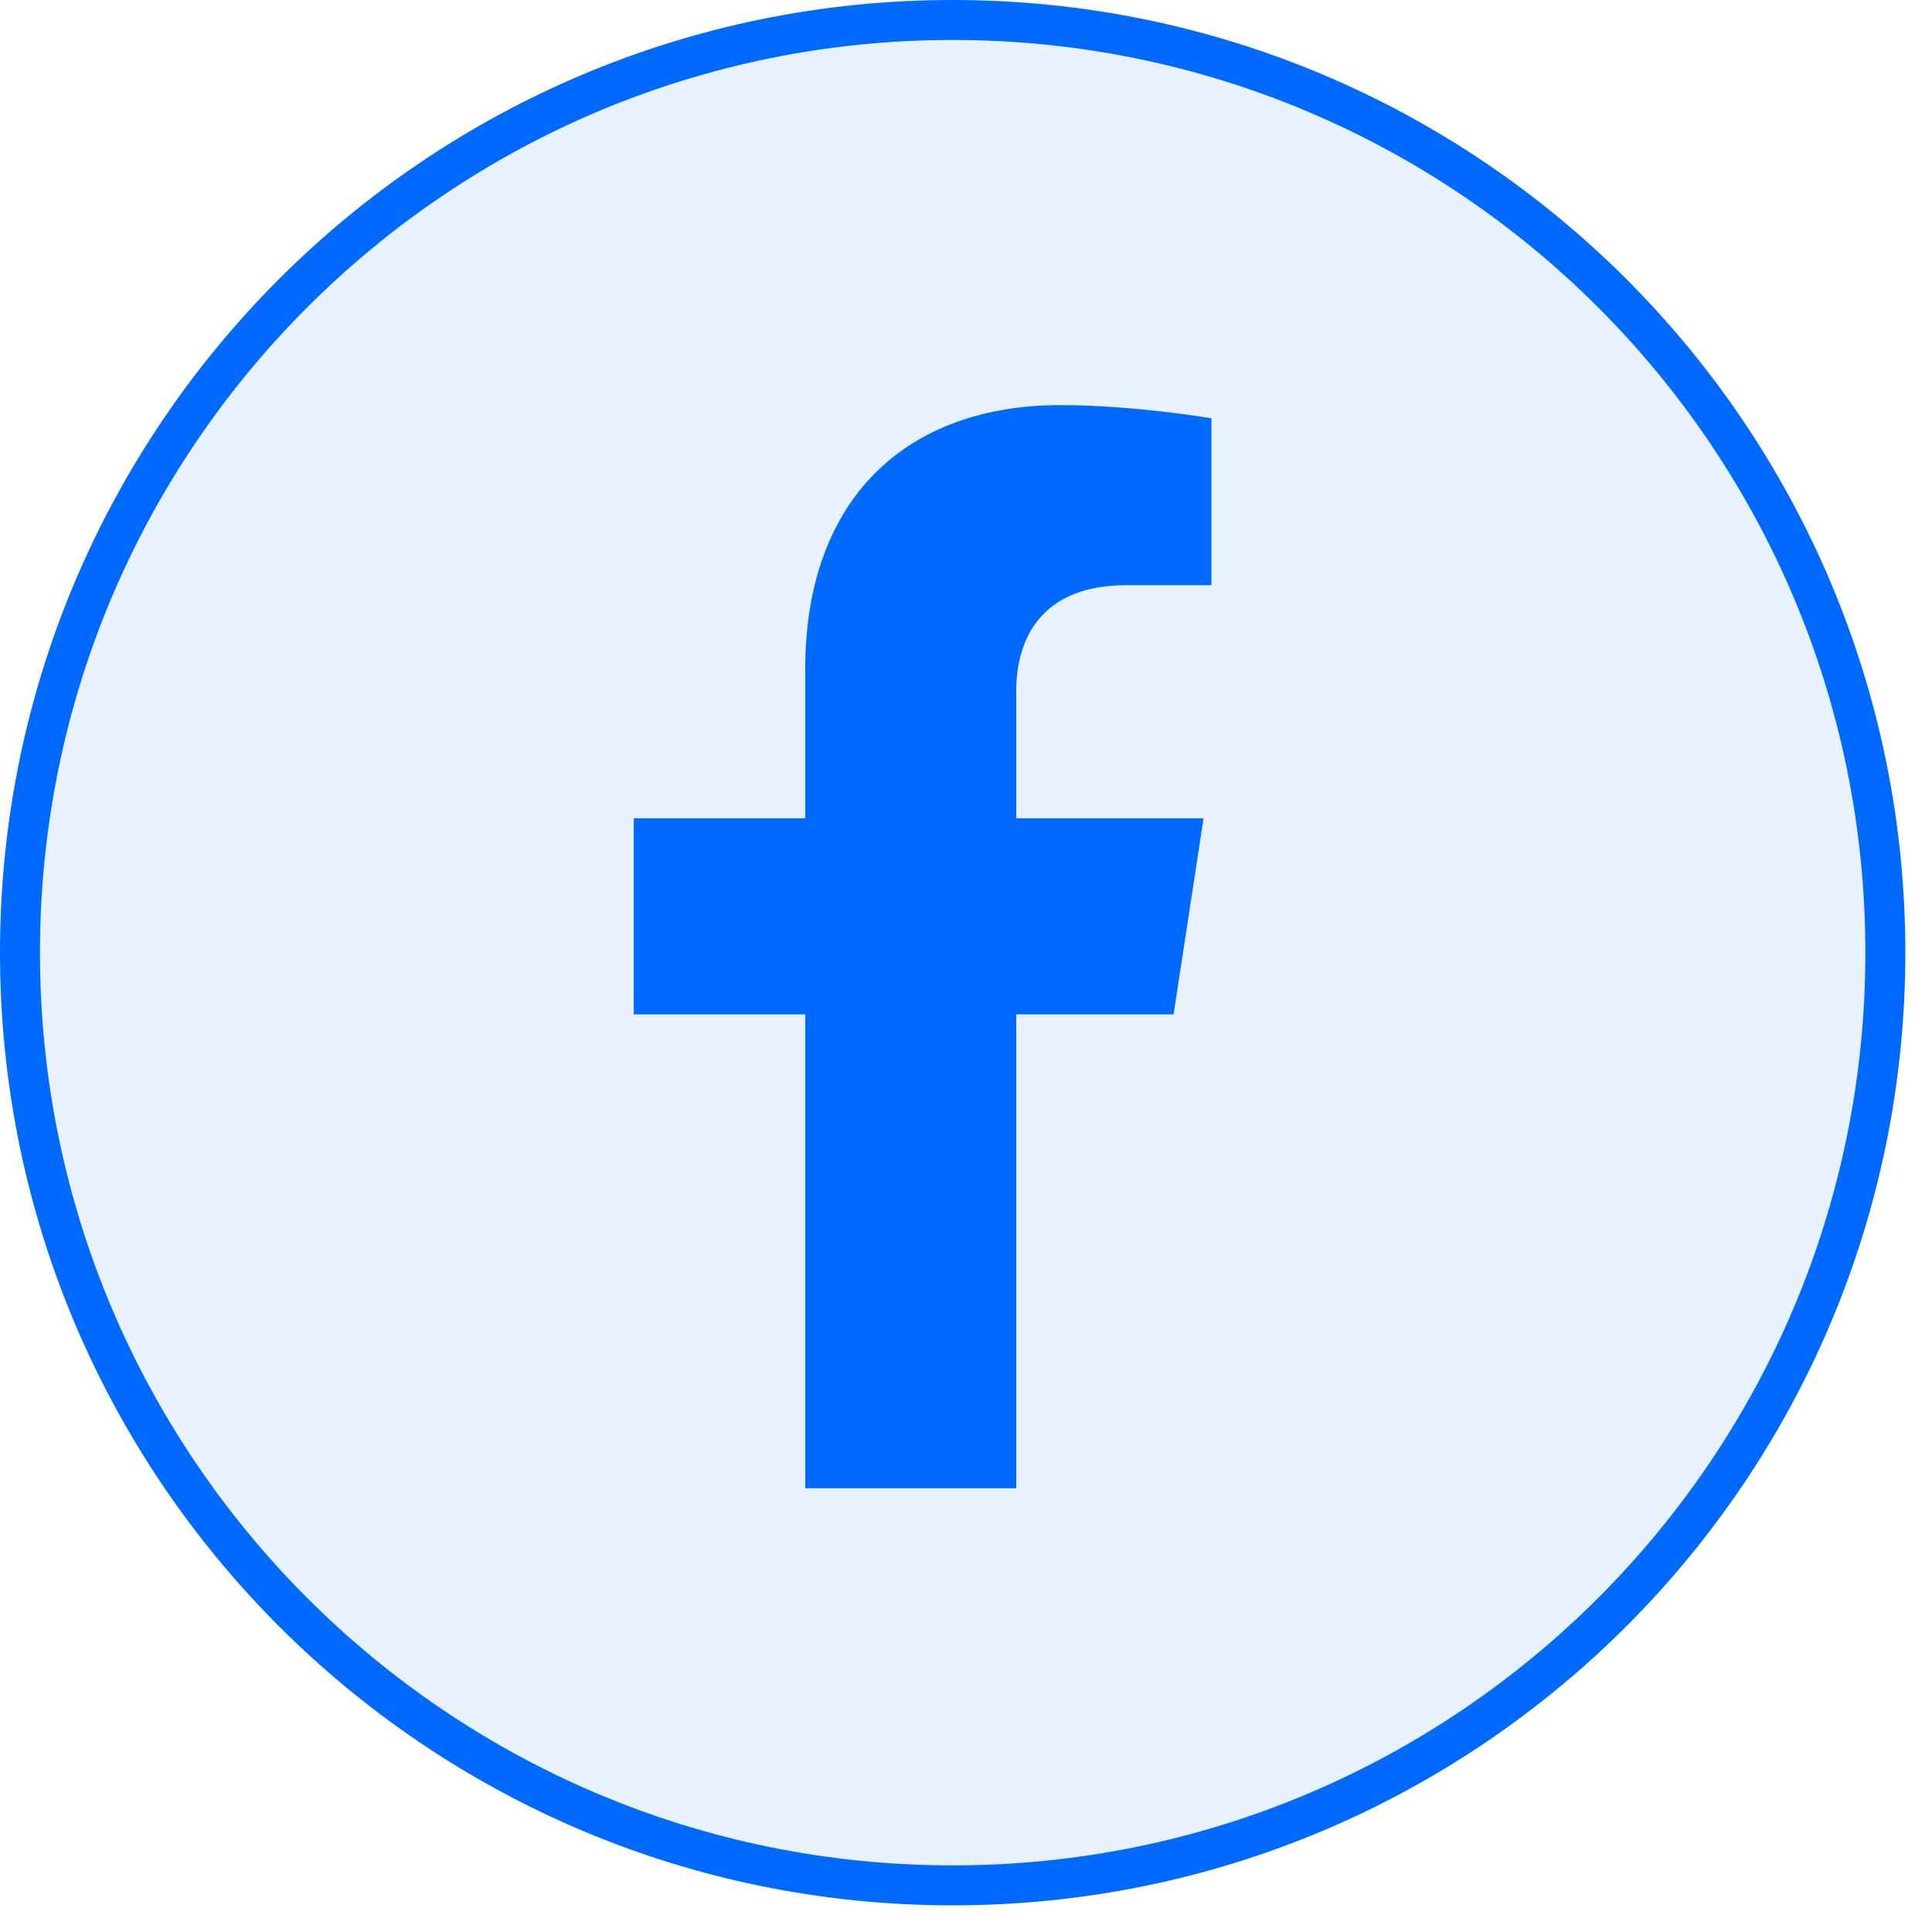
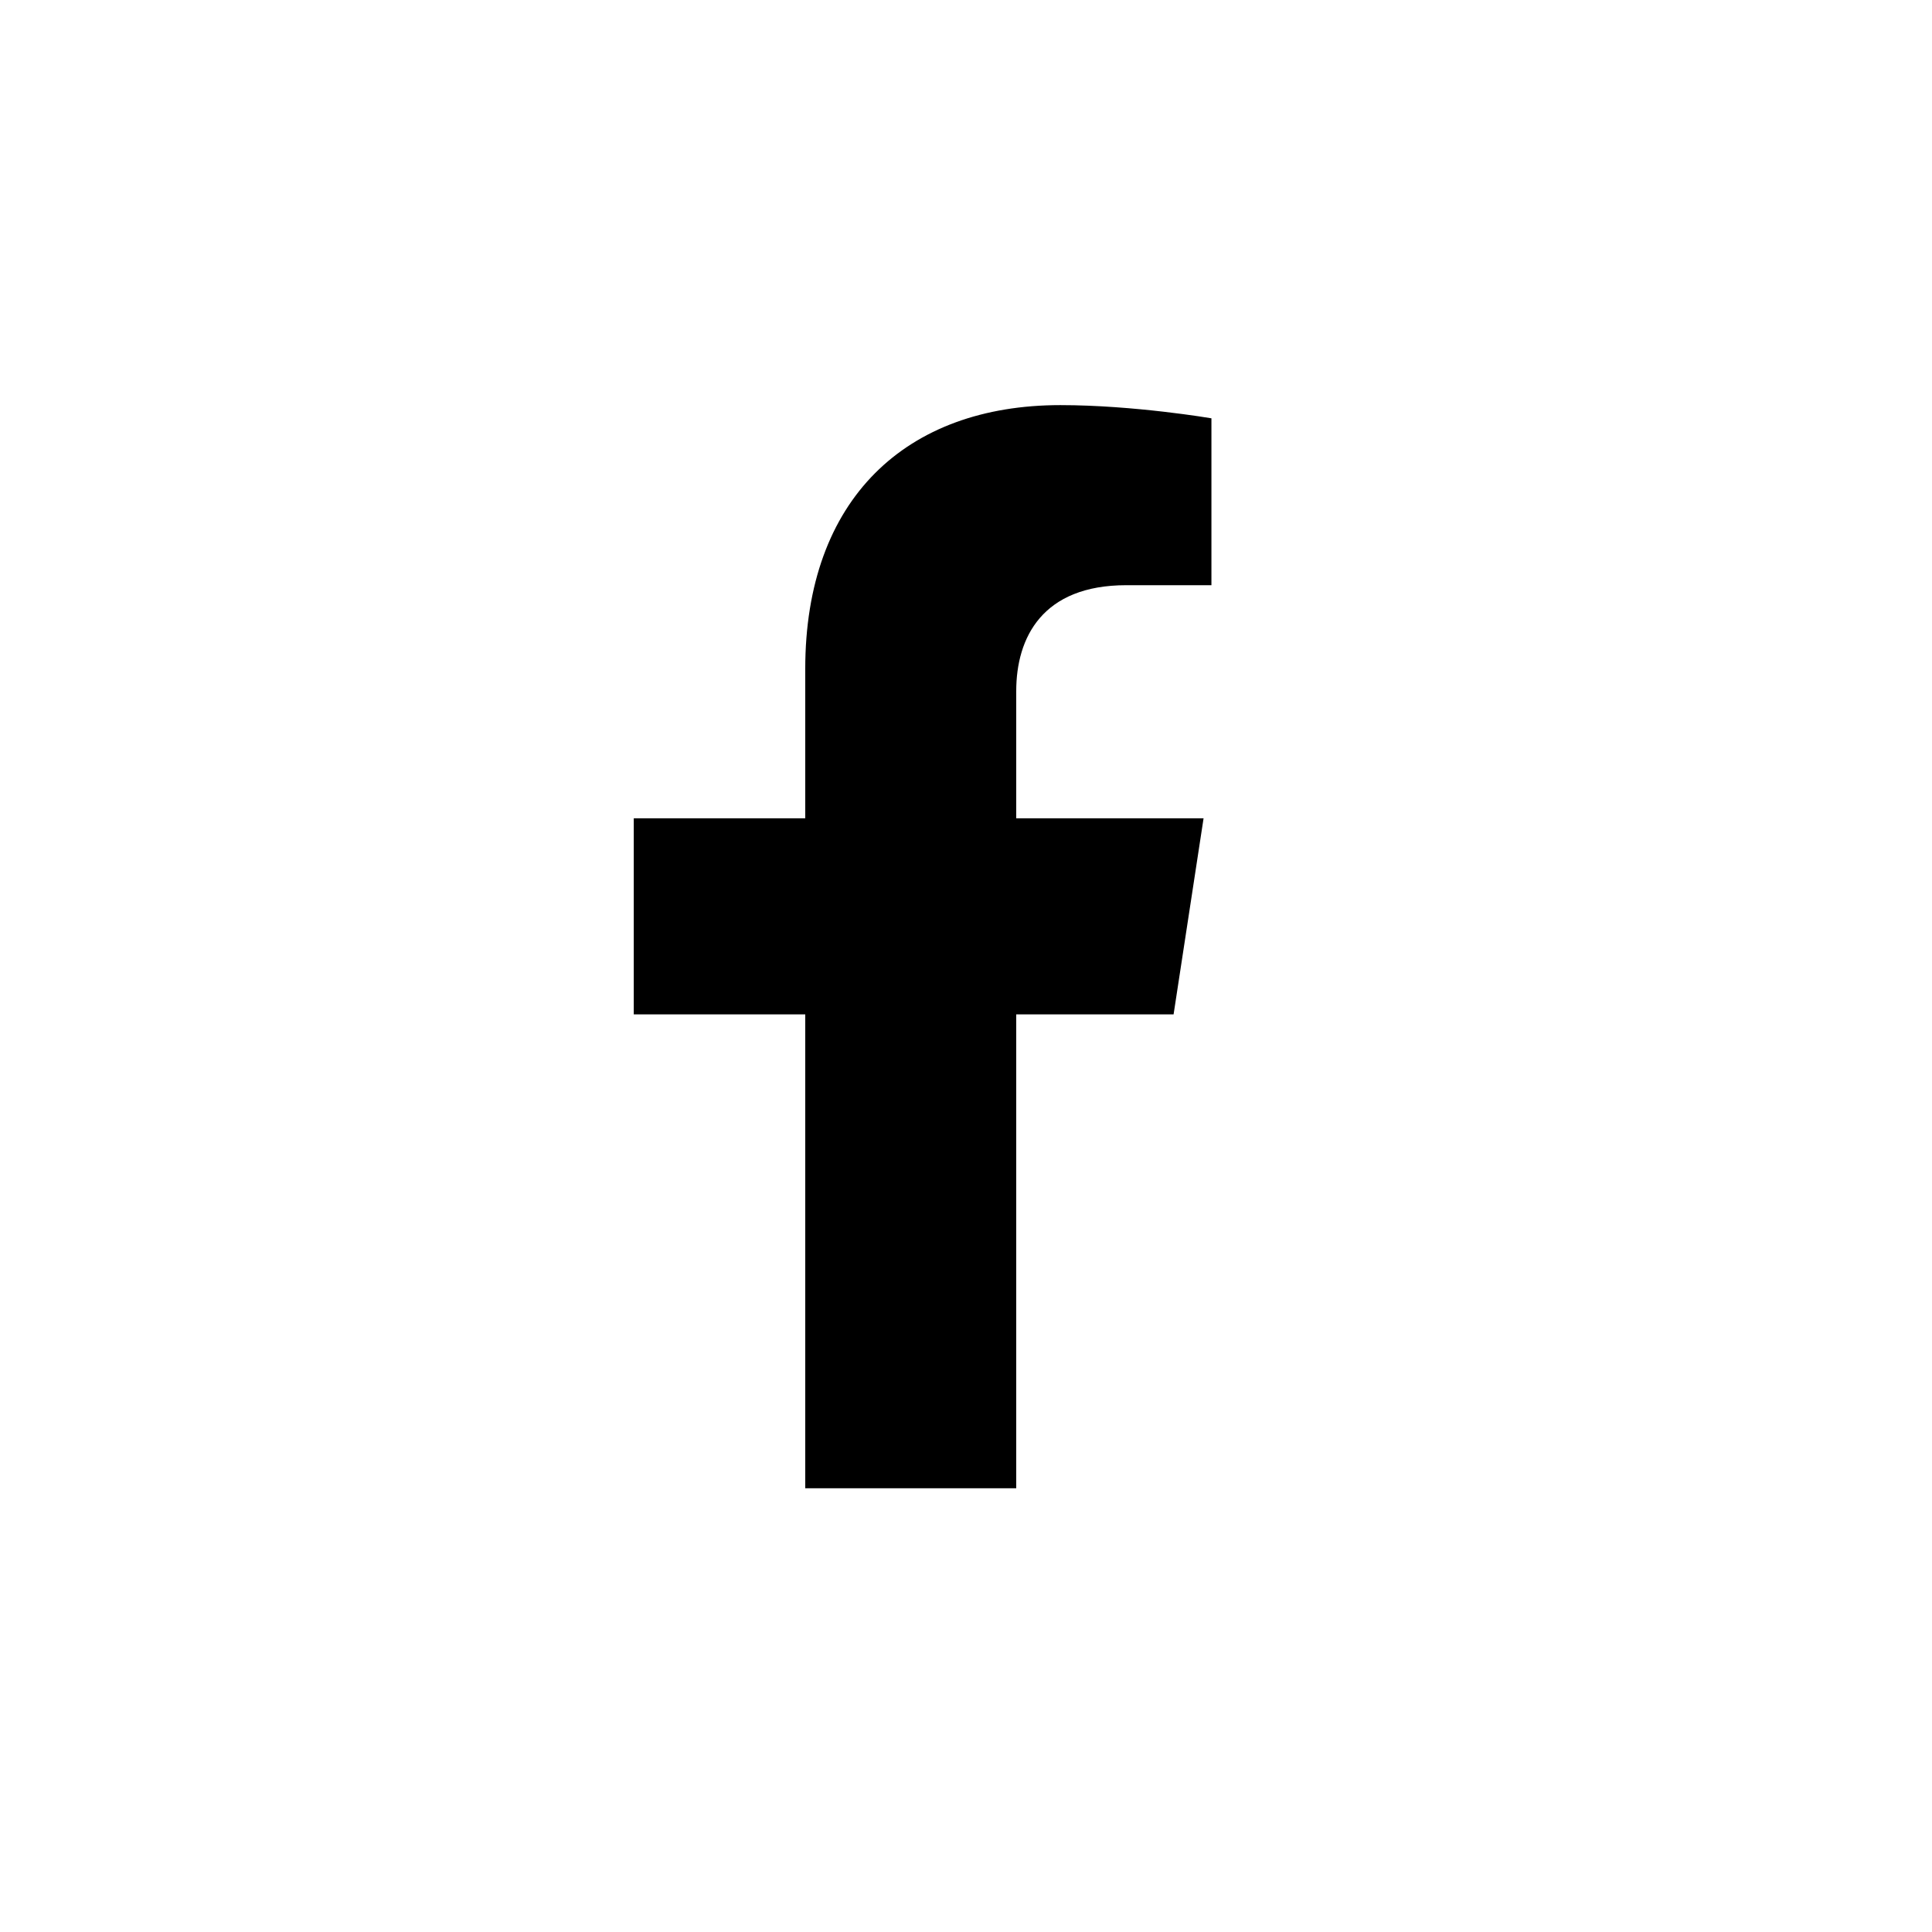
- <svg xmlns="http://www.w3.org/2000/svg" width="29" height="29" viewBox="0 0 29 29" fill="none">
-   <circle cx="14.3" cy="14.3" r="14" fill="#E8F2FF" stroke="#006AFF" stroke-width="0.6" />
-   <path d="M17.616 15.226L18.066 12.283H15.254V10.374C15.254 9.569 15.647 8.784 16.906 8.784H18.184V6.279C18.184 6.279 17.025 6.081 15.916 6.081C13.6 6.081 12.087 7.49 12.087 10.041V12.283H9.513V15.226H12.087V22.339H15.254V15.226H17.616Z" fill="#006AFF" />
+ <svg xmlns="http://www.w3.org/2000/svg" viewBox="0 0 29 29" fill="none">
+   <path d="M17.616 15.226L18.066 12.283H15.254V10.374C15.254 9.569 15.647 8.784 16.906 8.784H18.184V6.279C18.184 6.279 17.025 6.081 15.916 6.081C13.6 6.081 12.087 7.49 12.087 10.041V12.283H9.513V15.226H12.087V22.339H15.254V15.226H17.616Z" fill="currentColor" />
</svg>
